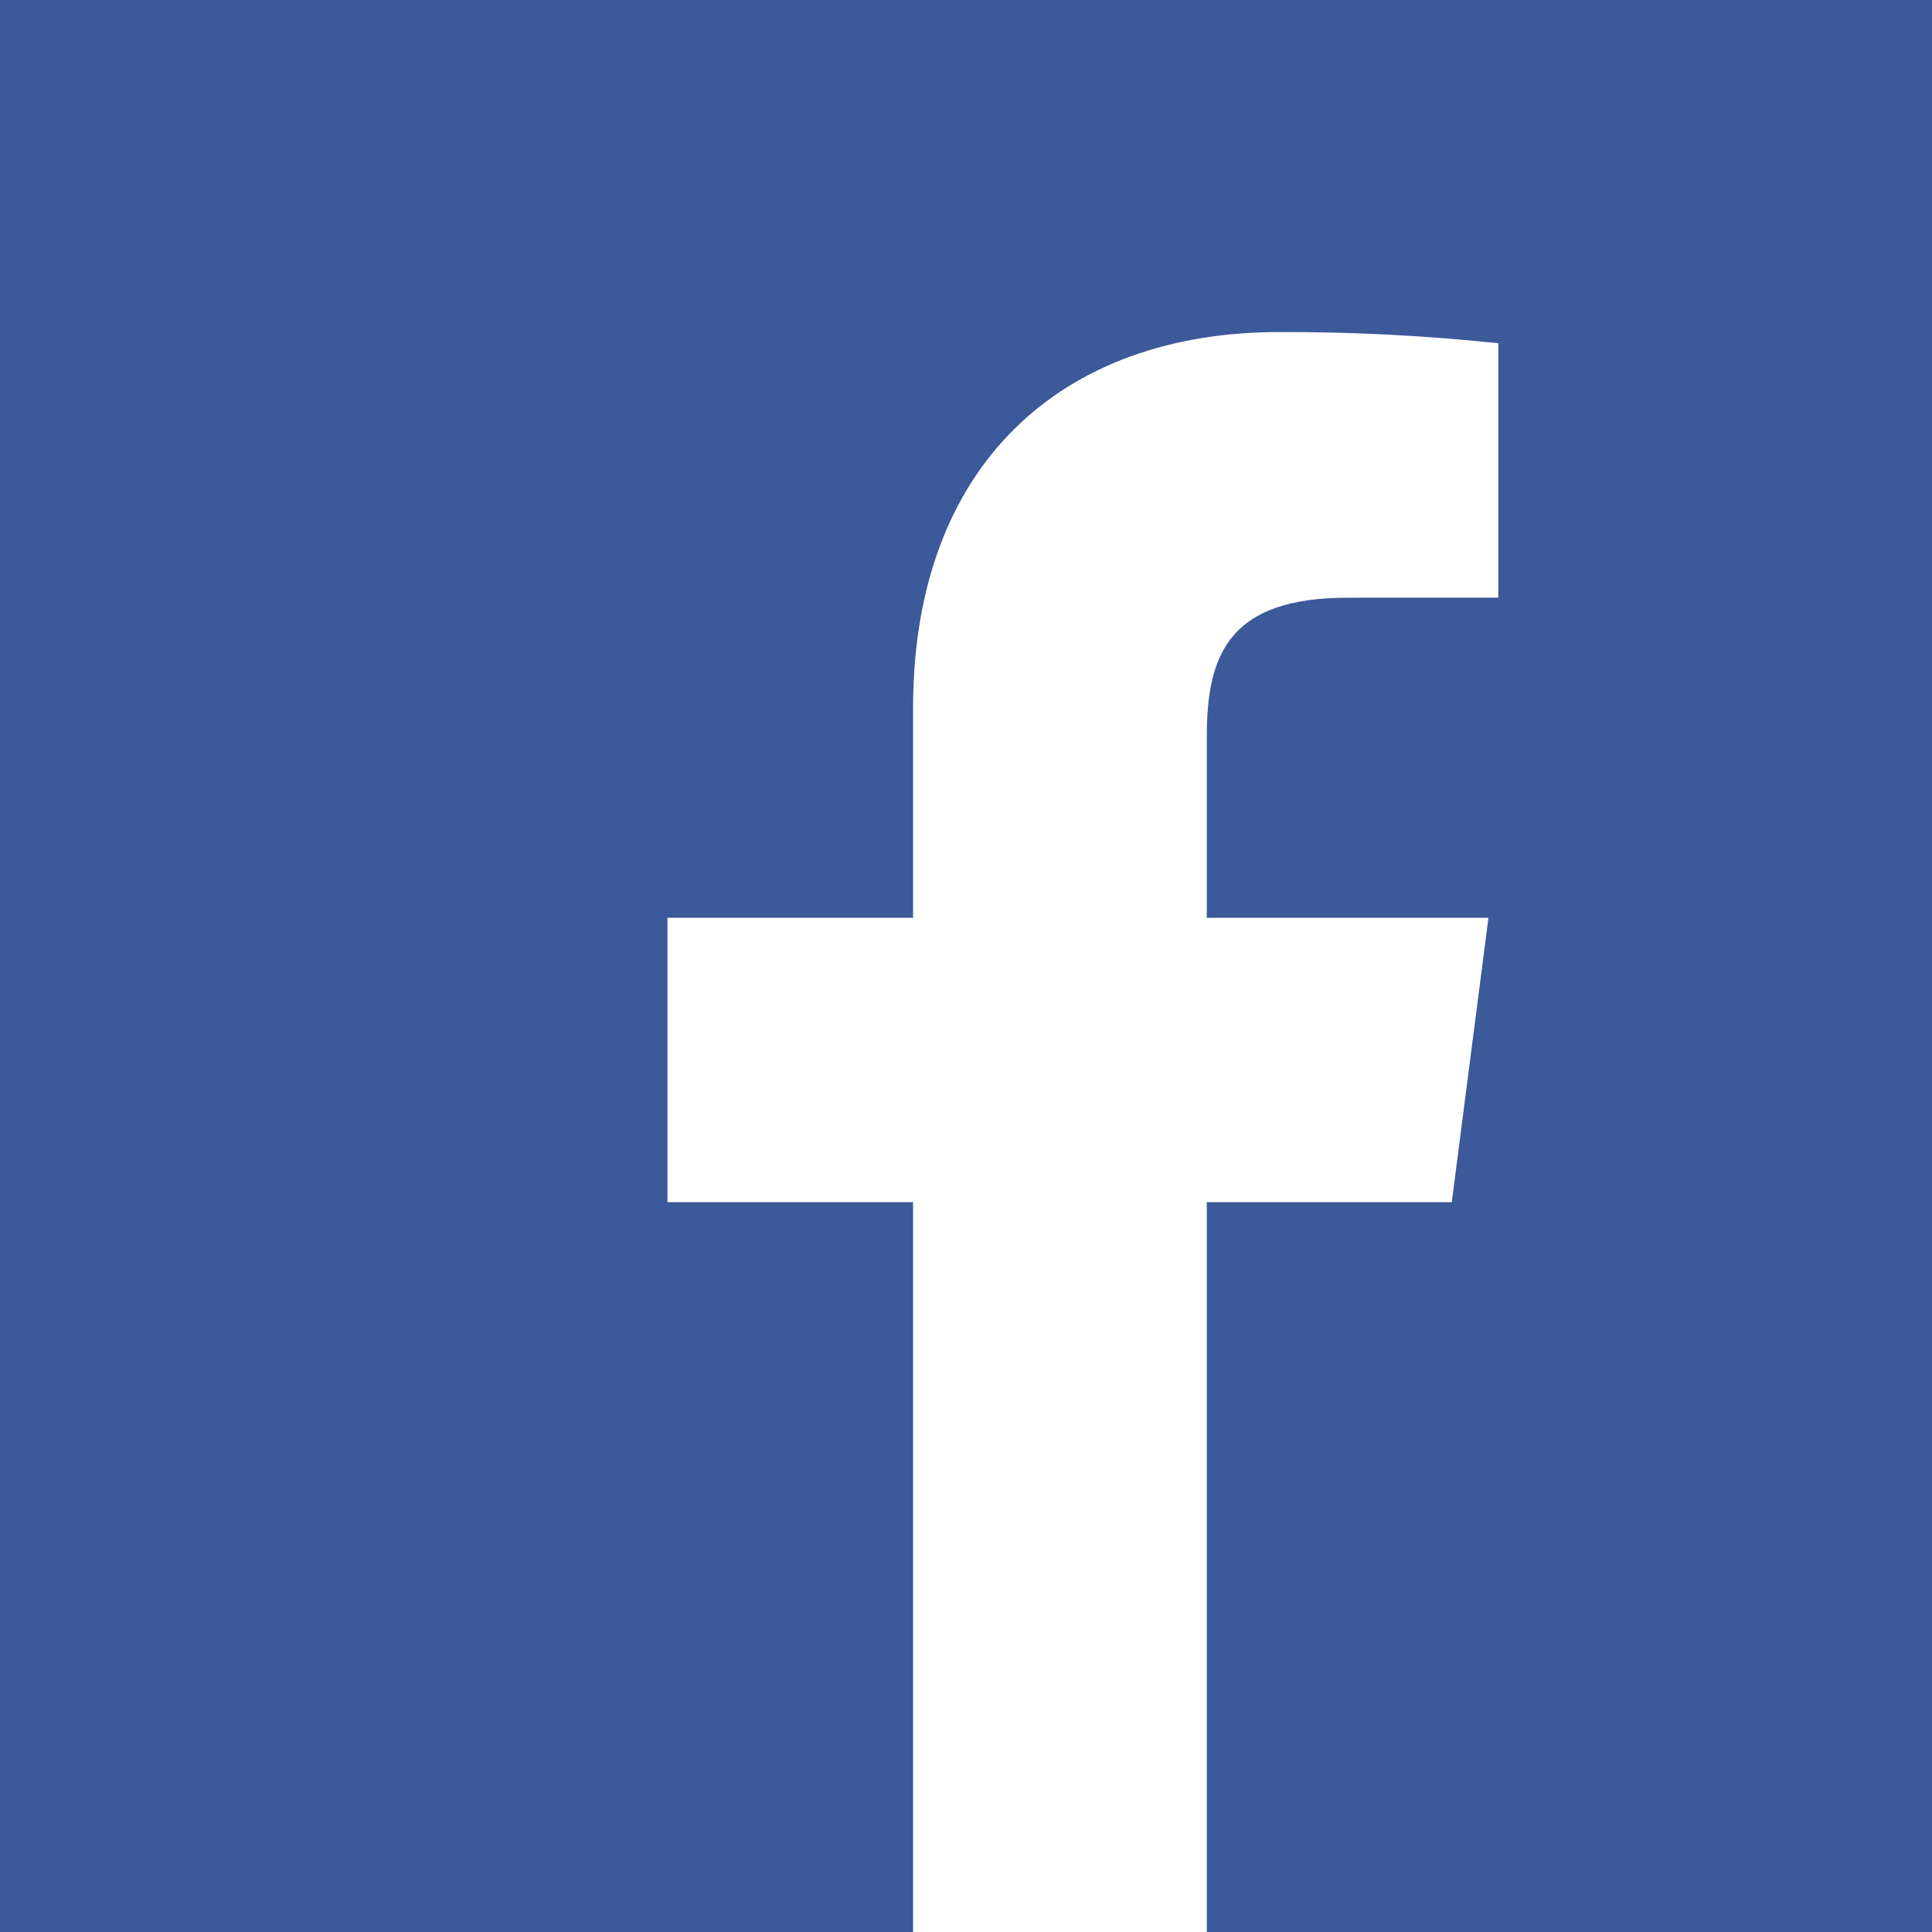
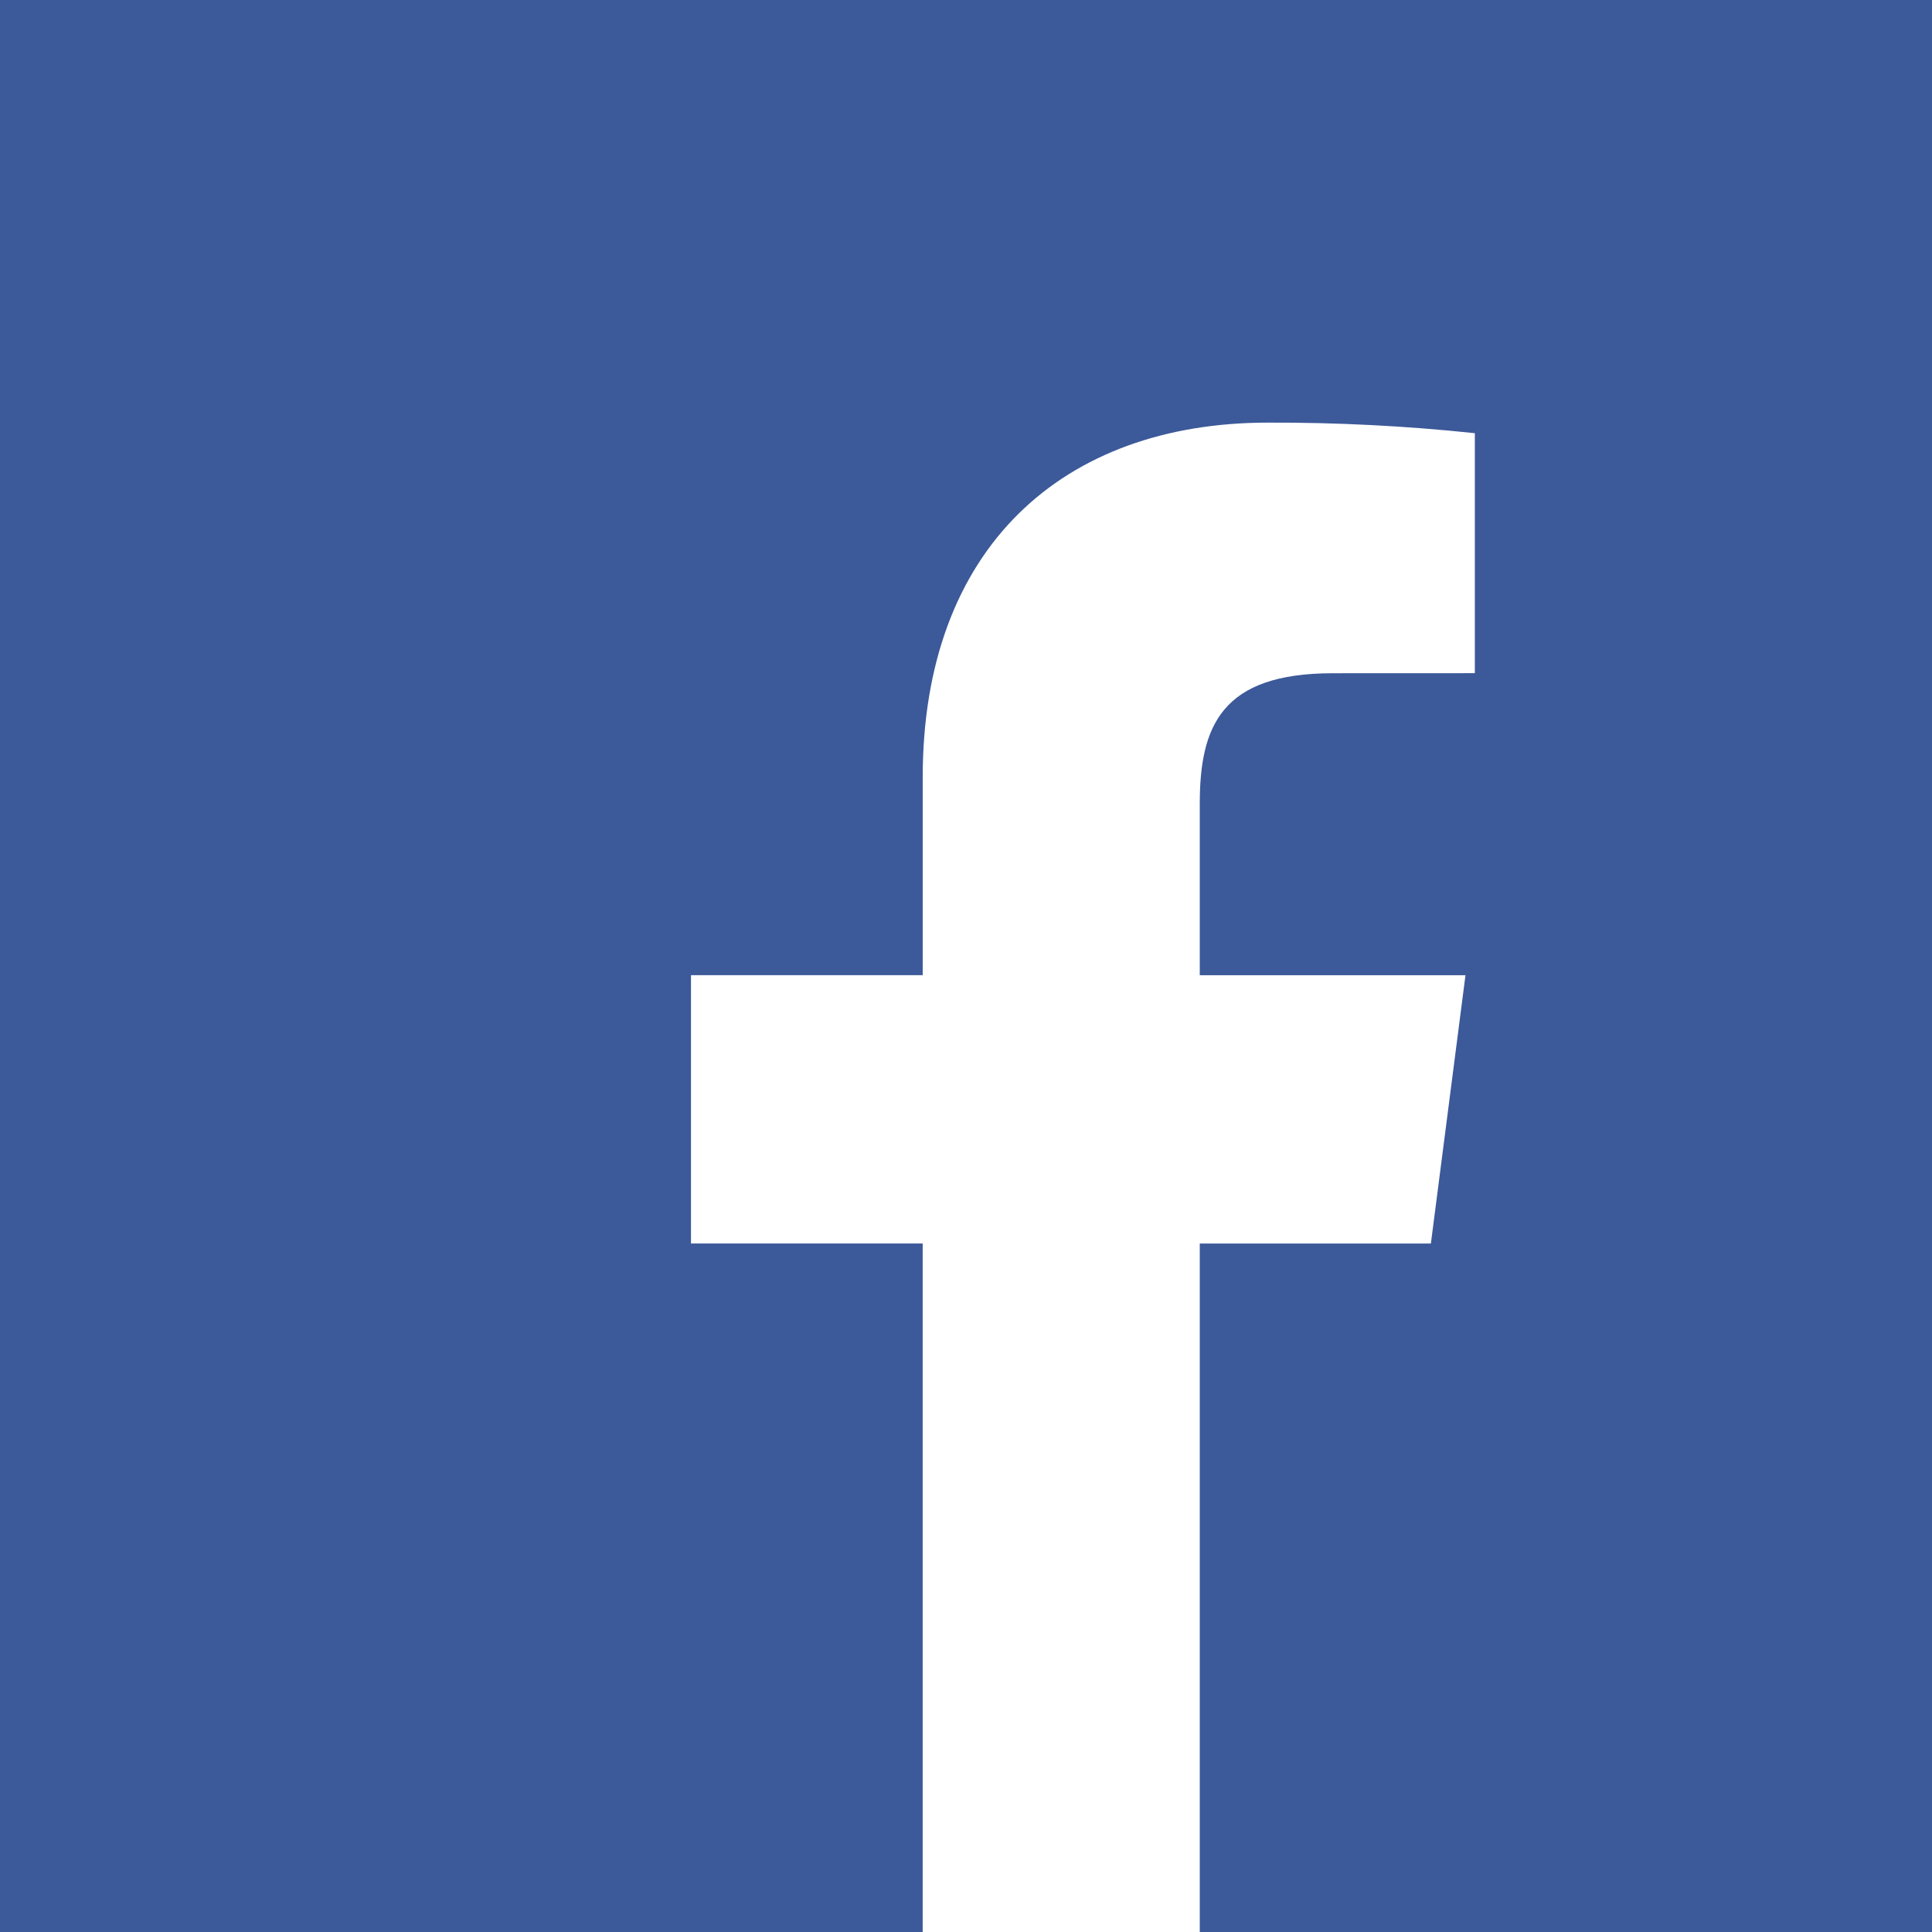
- <svg xmlns="http://www.w3.org/2000/svg" id="de682feb-9107-4e5c-8d9c-64418bbea04e" data-name="Facebook" viewBox="0 0 64 64">
-   <rect id="298a1f98-e04c-4300-a686-b2d21a09b06d" data-name="BG" width="64" height="64" style="fill:#3c5999" />
-   <path id="66a64b8f-1302-4661-ab0e-25a83a42adf5" data-name="Icon" d="M39.977,64V39.824h8.115l1.215-9.422H39.977V24.387c0-2.728.757-4.587,4.669-4.587l4.989-.002V11.371A66.763,66.763,0,0,0,42.365,11c-7.193,0-12.118,4.391-12.118,12.454v6.948H22.111v9.422h8.136V64h9.729Z" style="fill:#fff" />
+ <svg xmlns="http://www.w3.org/2000/svg" viewBox="0 0 64 64">
+   <rect width="64" height="64" style="fill:#3c5999" />
+   <path d="M39.744,64V41.193H47.4l1.146-8.888H39.744V26.629c0-2.573.715-4.327,4.405-4.327L48.856,22.3V14.35A62.984,62.984,0,0,0,41.998,14c-6.786,0-11.432,4.142-11.432,11.749v6.555H22.89v8.888h7.675V64h9.179Z" style="fill:#fff" />
</svg>
